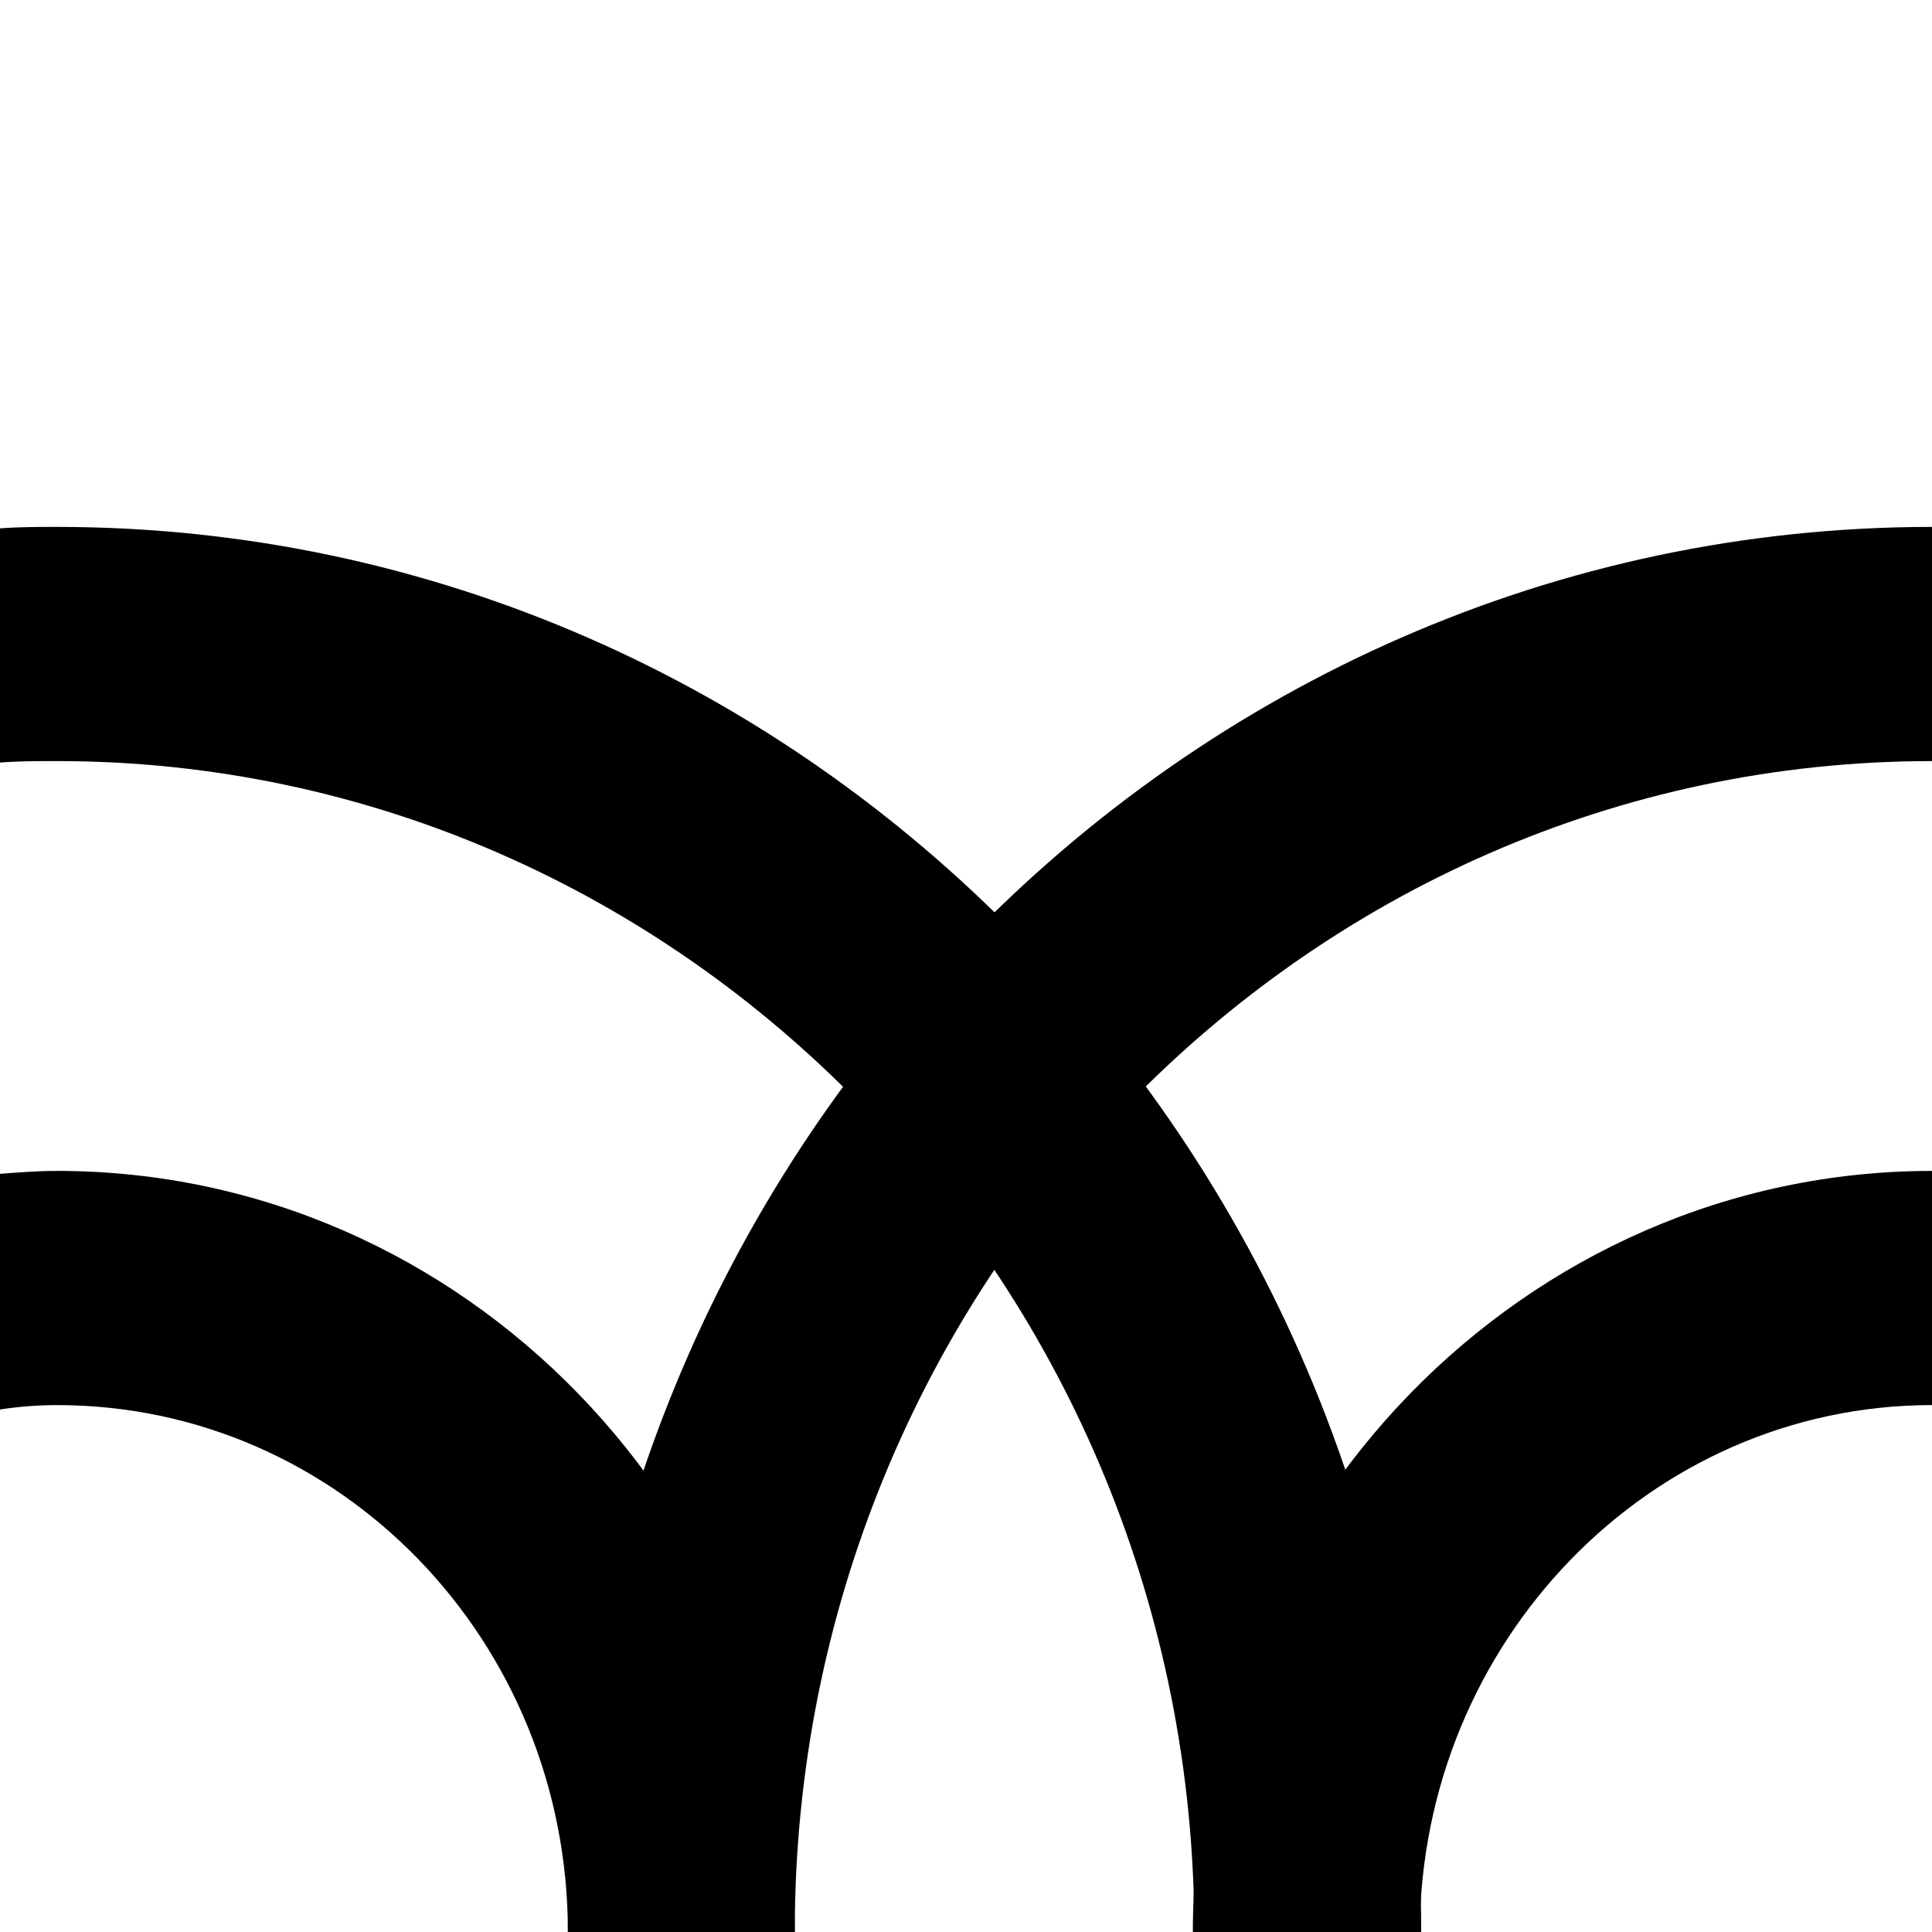
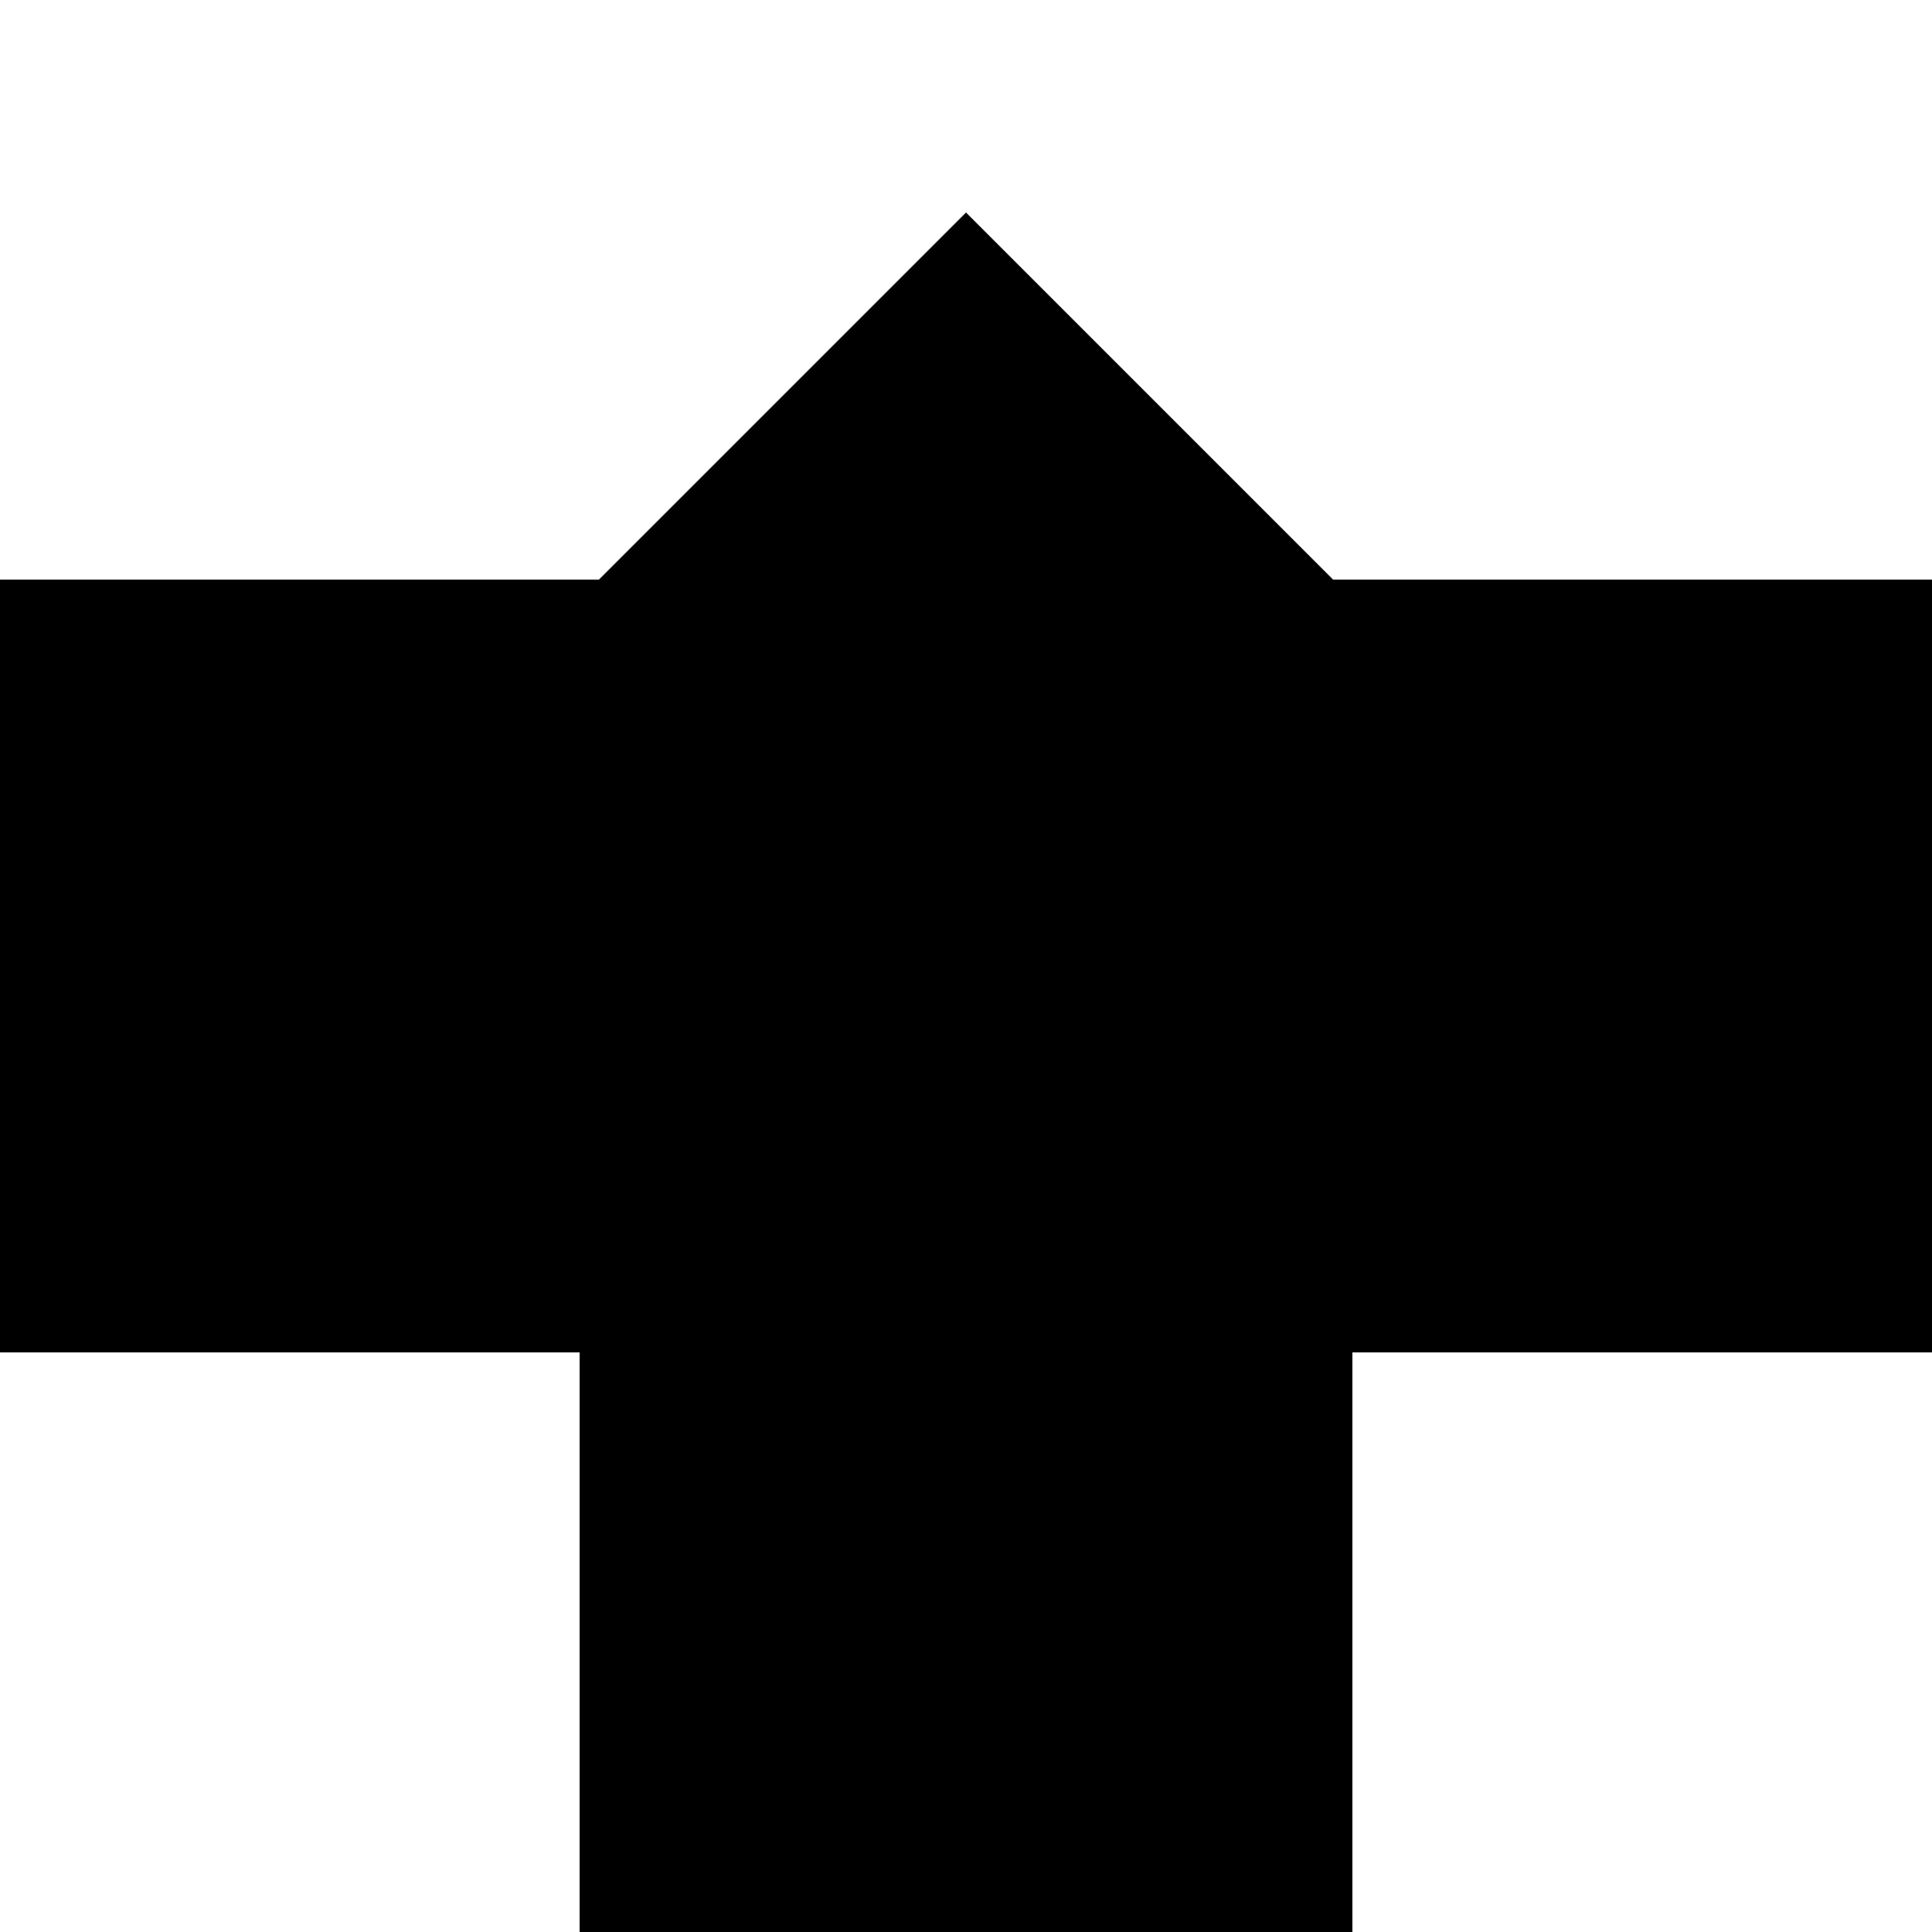
- <svg xmlns="http://www.w3.org/2000/svg" version="1.1" id="Layer_1" x="0px" y="0px" viewBox="0 0 132 132" style="enable-background:new 0 0 132 132;" xml:space="preserve">
-   <path d="M3.9,80c-1.3,0-2.6,0.1-3.9,0.2v16.1C1.3,96.1,2.6,96,3.9,96c19.3,0,34.9,16.1,34.9,36h15.5C54.3,103.3,31.7,80,3.9,80z" />
-   <path d="M3.9,36c-1.3,0-2.6,0-3.9,0.1v16C1.3,52,2.6,52,3.9,52c42.8,0,77.7,35.9,77.7,80h15.5C97.1,79.1,55.3,36,3.9,36z" />
-   <path d="M132,96V80c-27.8,0-50.5,23.3-50.5,52h15.5C97.1,112.2,112.7,96,132,96z" />
-   <path d="M38.8,132h15.5c0-44.1,34.8-80,77.7-80V36C80.6,36,38.8,79.1,38.8,132z" />
+ <svg xmlns="http://www.w3.org/2000/svg" version="1.1" x="0px" y="0px" viewBox="0 0 100 100" style="enable-background:new 0 0 100 100;" xml:space="preserve">
+   <g id="T_x5F_00">
+     <g>
+       <polygon points="30.5,99.5 30.5,69.5 0.5,69.5 0.5,30.5 31.207,30.5 50,11.707 68.793,30.5 99.5,30.5 99.5,69.5 69.5,69.5     69.5,99.5   " />
+       <path d="M50,12.414l18.293,18.293L68.586,31H69h30v38H70h-1v1v29H31V70v-1h-1H1V31h30h0.414l0.293-0.293L50,12.414 M50,11L31,30H0    v40h30v30h40V70h30V30H69L50,11L50,11z" />
+     </g>
+   </g>
+   <g id="Layer_1">
+ </g>
</svg>
